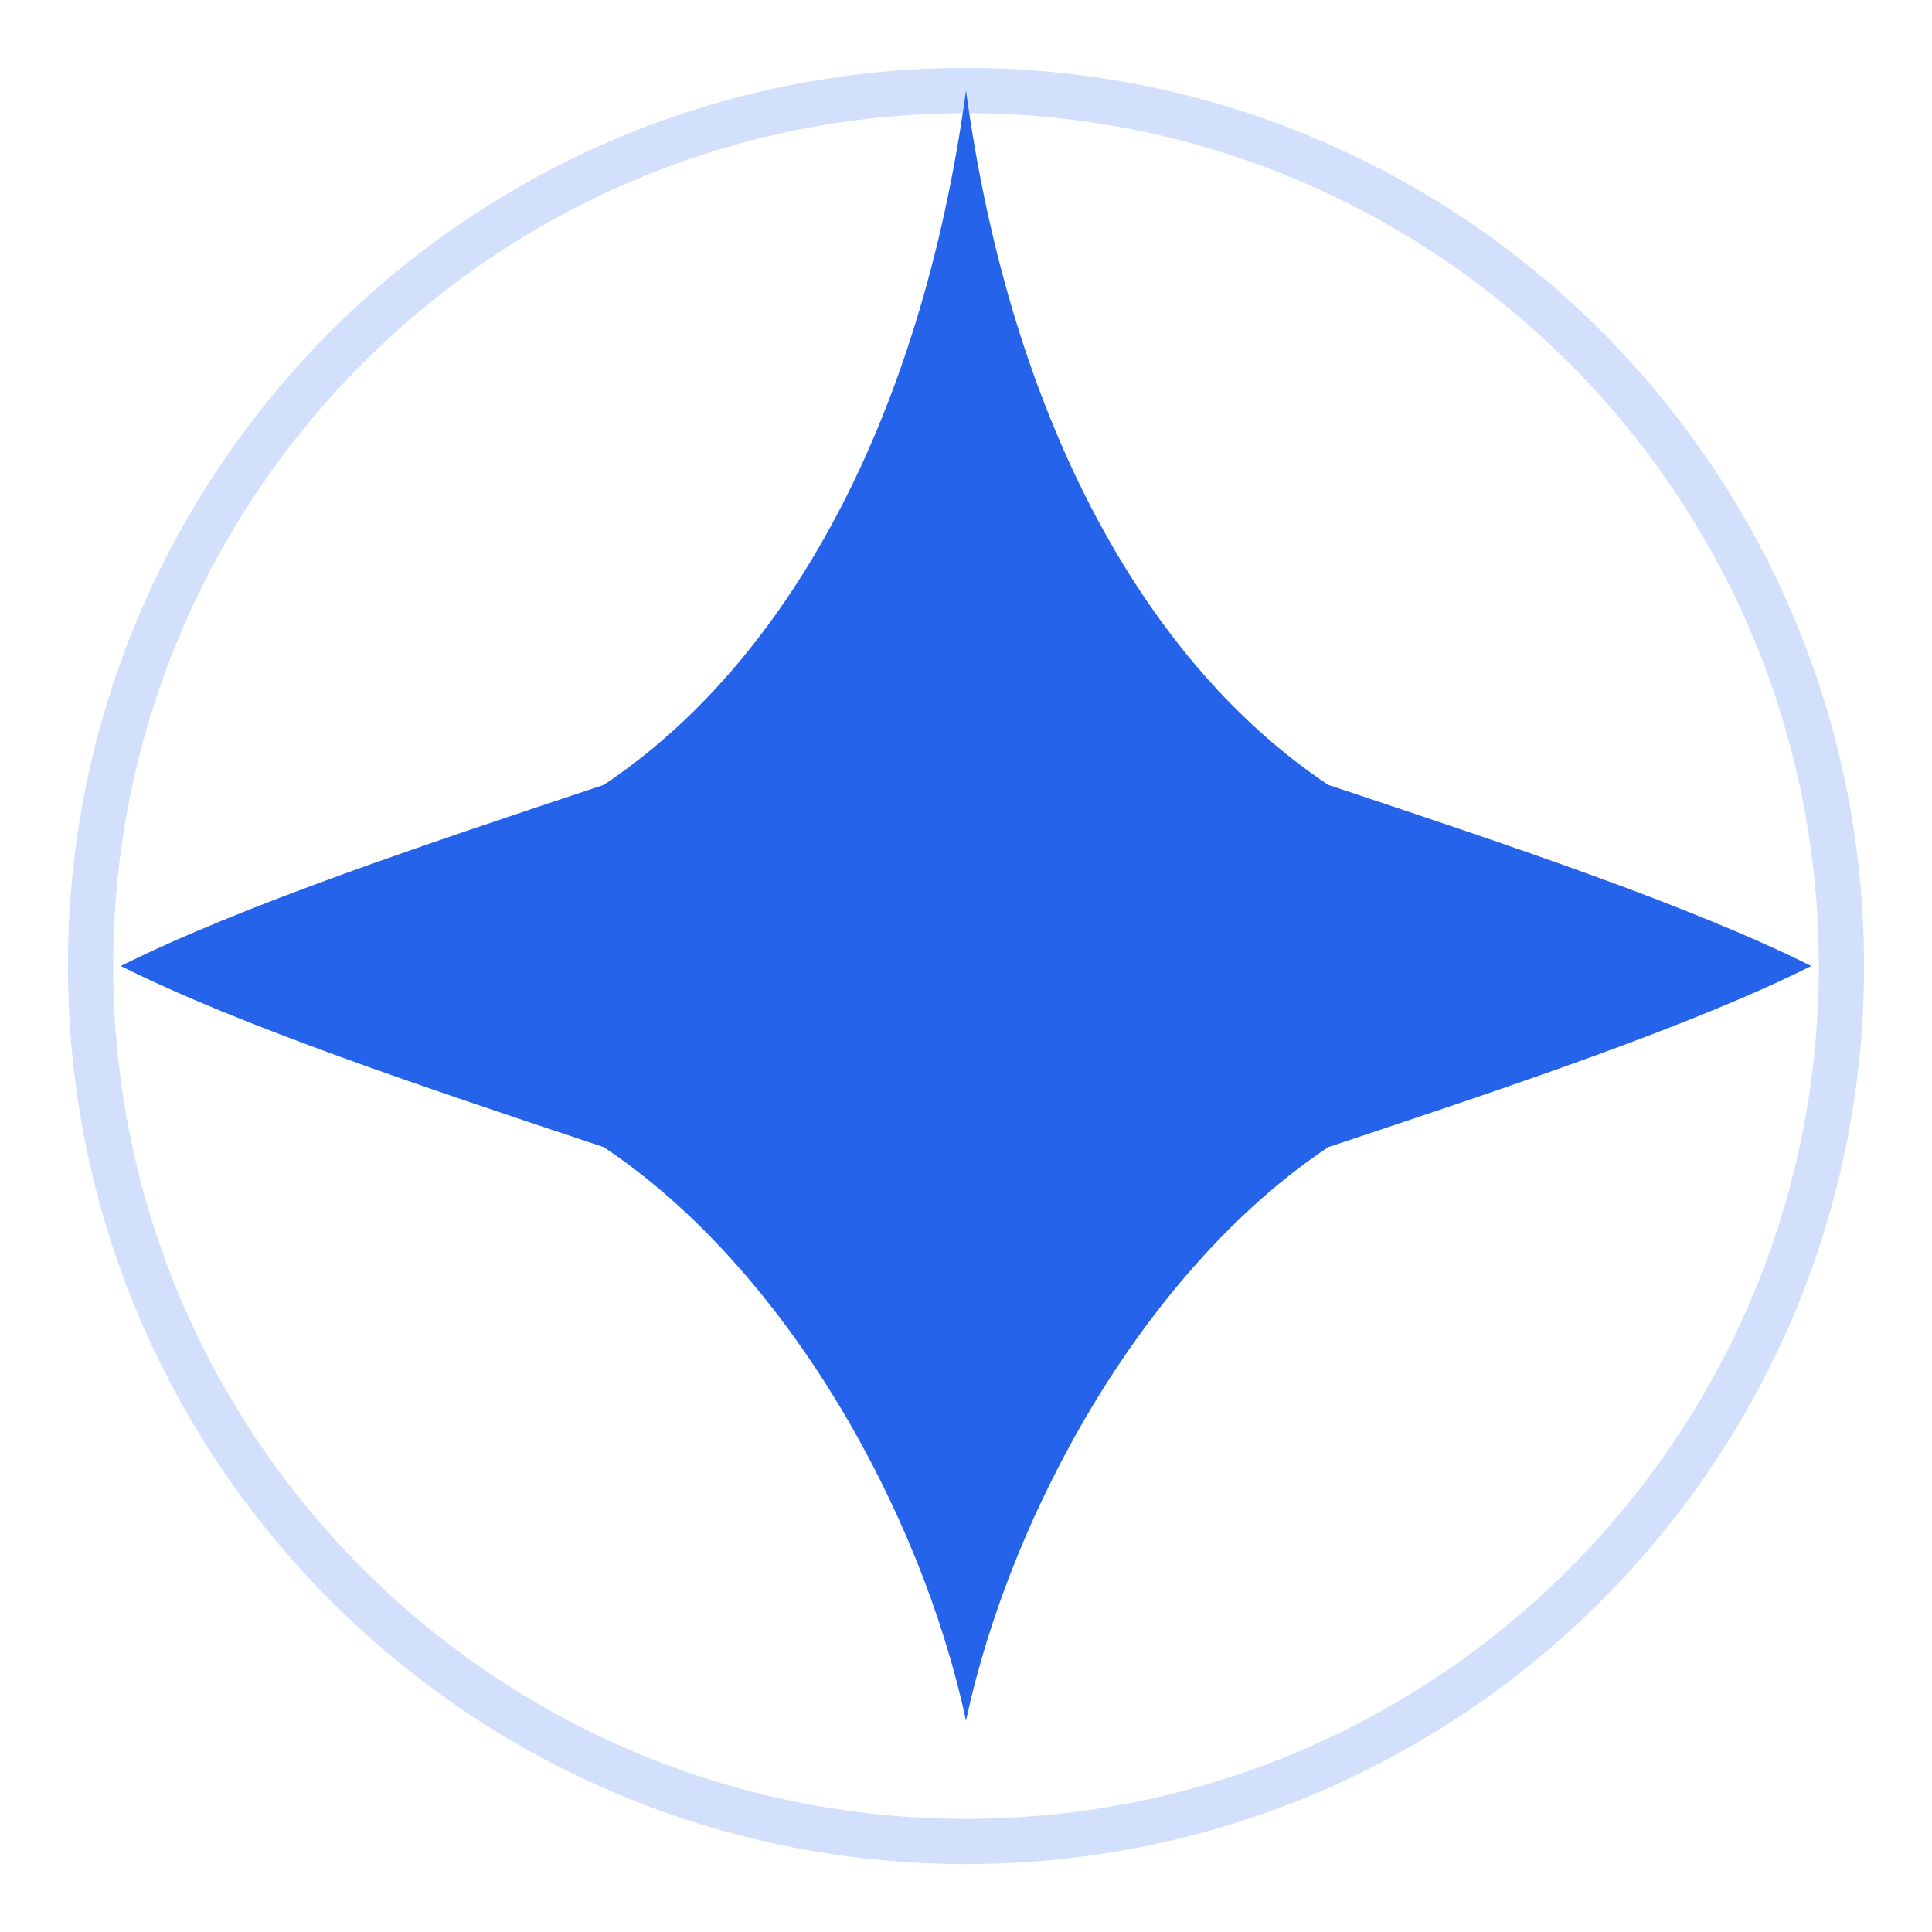
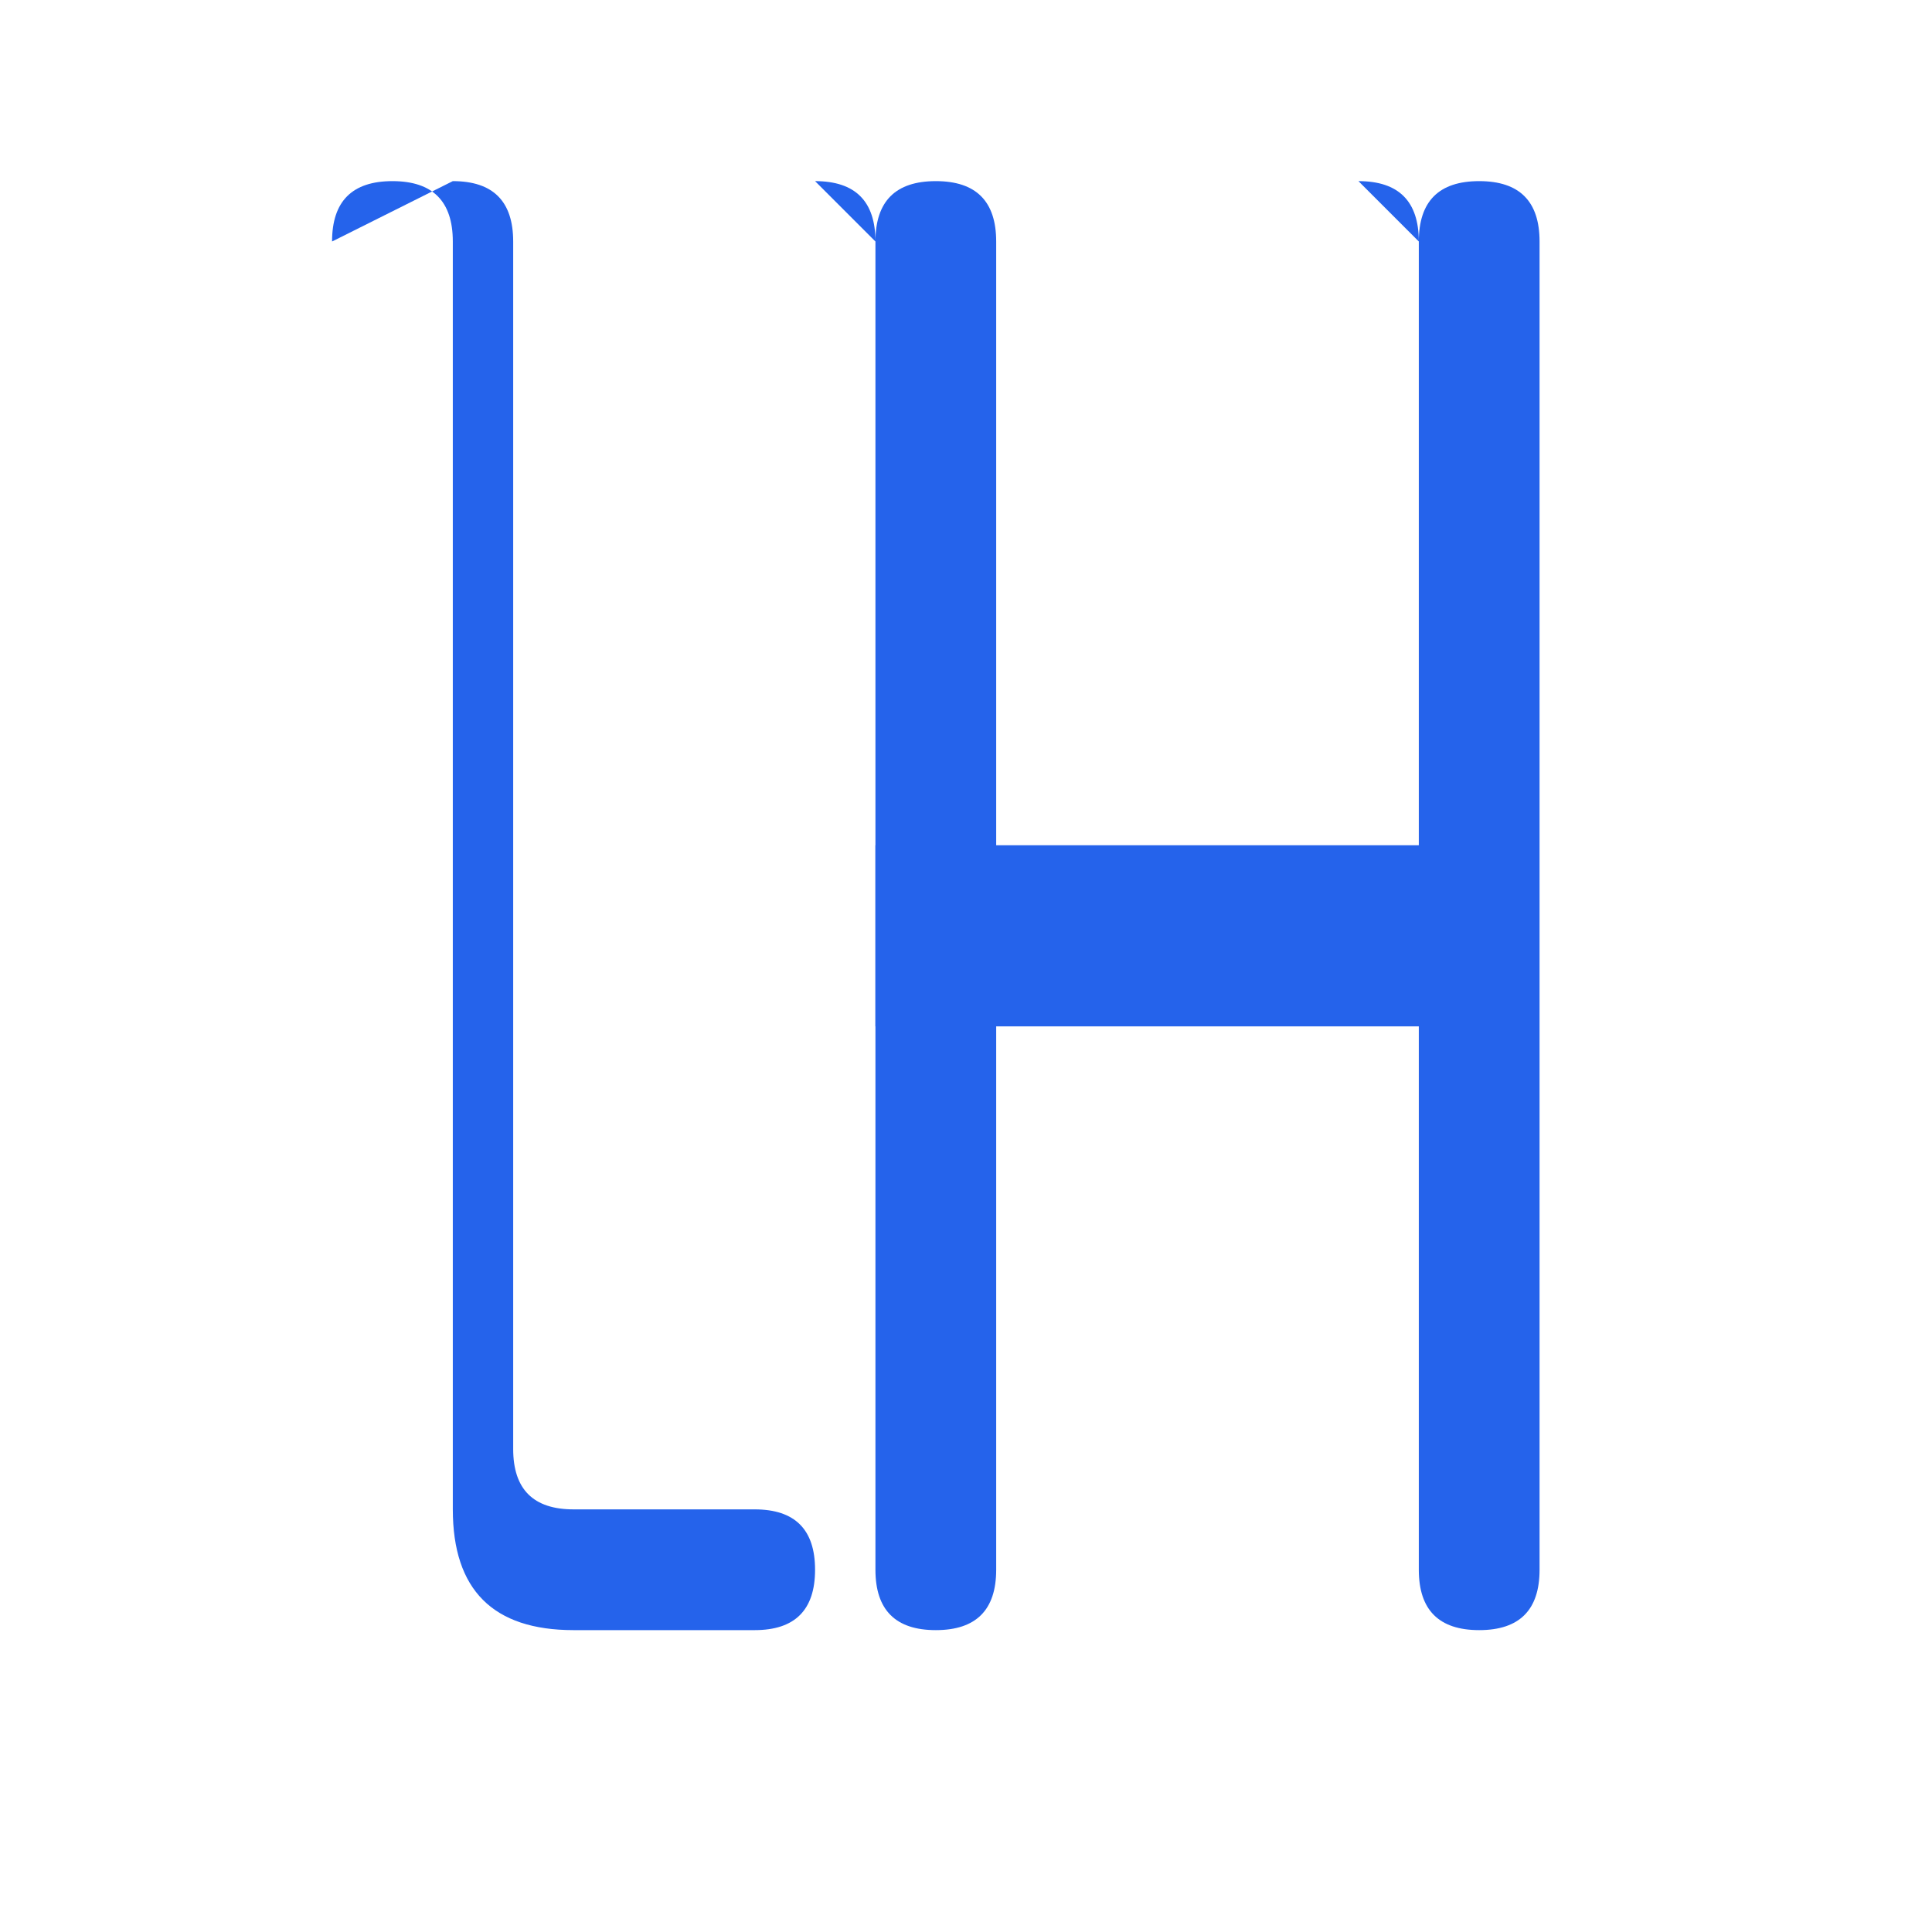
<svg xmlns="http://www.w3.org/2000/svg" viewBox="0 0 64 64">
-   <circle cx="32" cy="32" r="29" fill="none" stroke="#2563EB" stroke-width="1.5" opacity="0.2" />
-   <path d="     M32 3     C33.5 14, 38 22, 44 26     C50 28, 56 30, 60 32     C56 34, 50 36, 44 38     C38 42, 33.5 50, 32 57     C30.5 50, 26 42, 20 38     C14 36, 8 34, 4 32     C8 30, 14 28, 20 26     C26 22, 30.5 14, 32 3     Z   " fill="#2563EB" />
+   <path d="M11 8 Q11 6, 13 6 Q15 6, 15 8 L15 50 Q15 54, 19 54 L25 54 Q27 54, 27 52 Q27 50, 25 50 L19 50 Q17 50, 17 48 L17 8 Q17 6, 15 6" fill="#2563EB" />
+   <path d="M27 6 Q29 6, 29 8 L29 52 Q29 54, 31 54 Q33 54, 33 52 L33 8 Q33 6, 31 6 Q29 6, 29 8Z" fill="#2563EB" />
+   <path d="M29 28 L49 28 L49 34 L29 34Z" rx="3" fill="#2563EB" />
+   <path d="M45 6 Q47 6, 47 8 L47 52 Q47 54, 49 54 Q51 54, 51 52 L51 8 Q51 6, 49 6 Q47 6, 47 8Z" fill="#2563EB" />
</svg>
